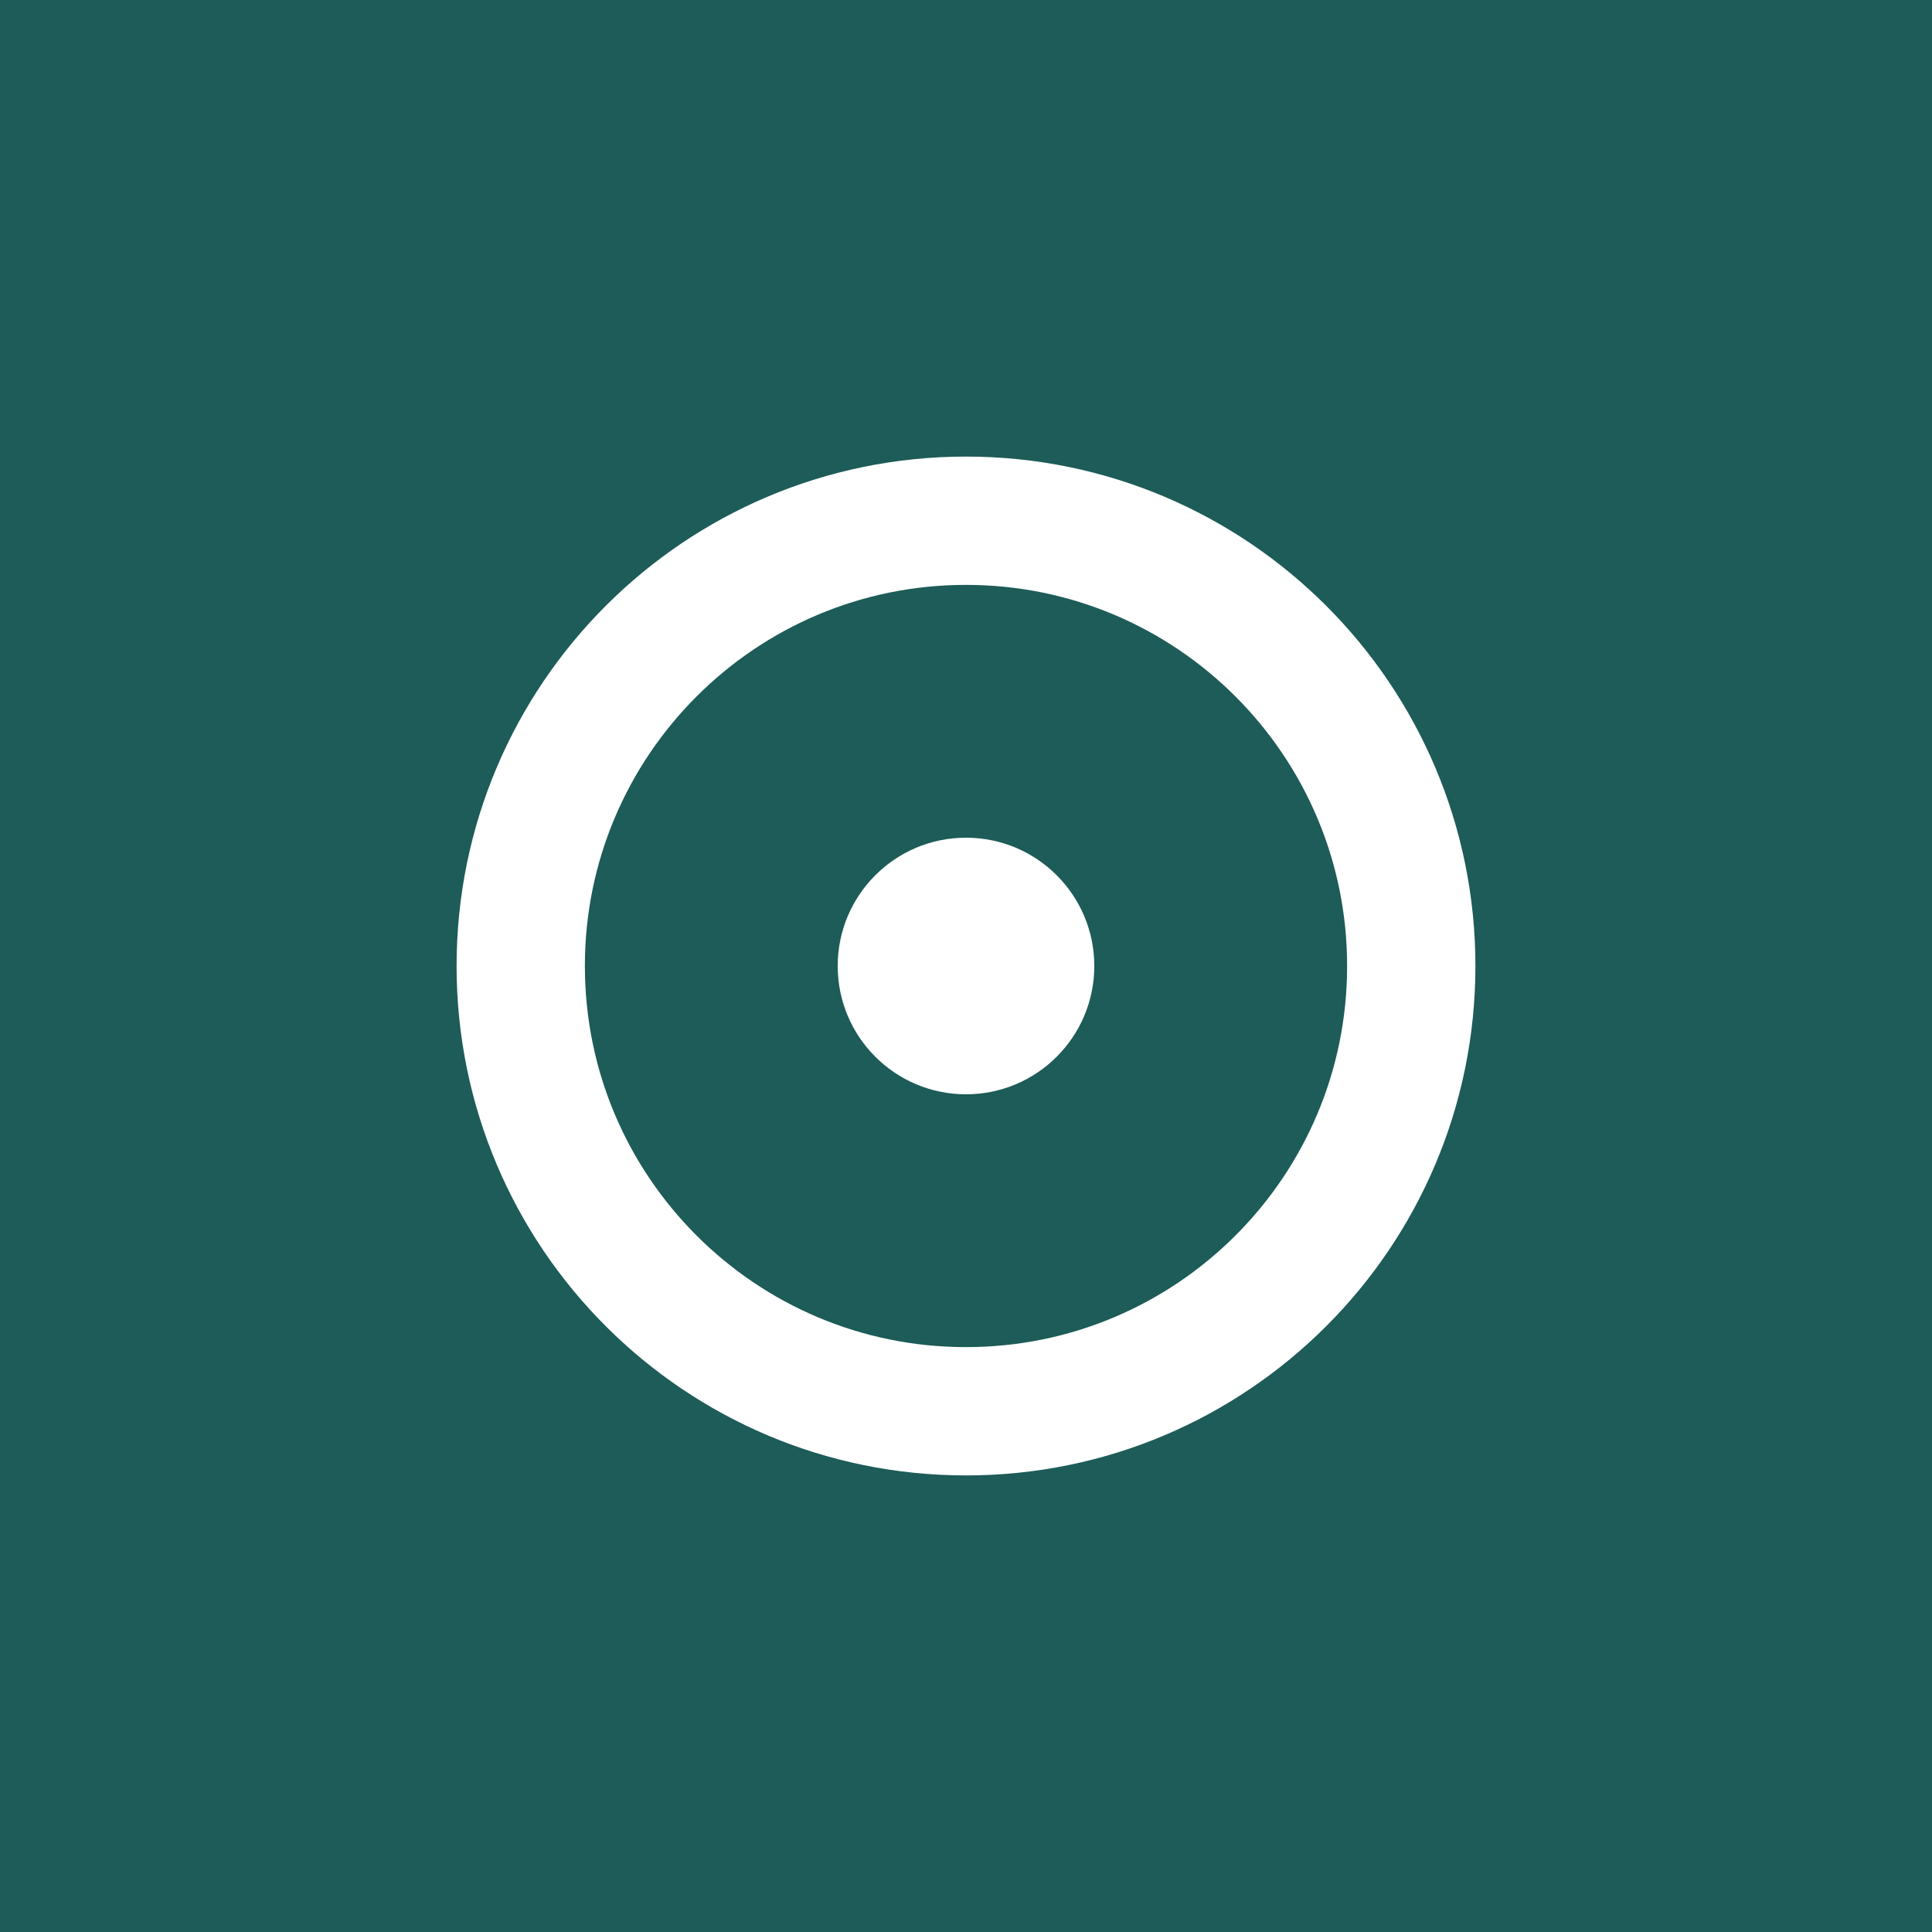
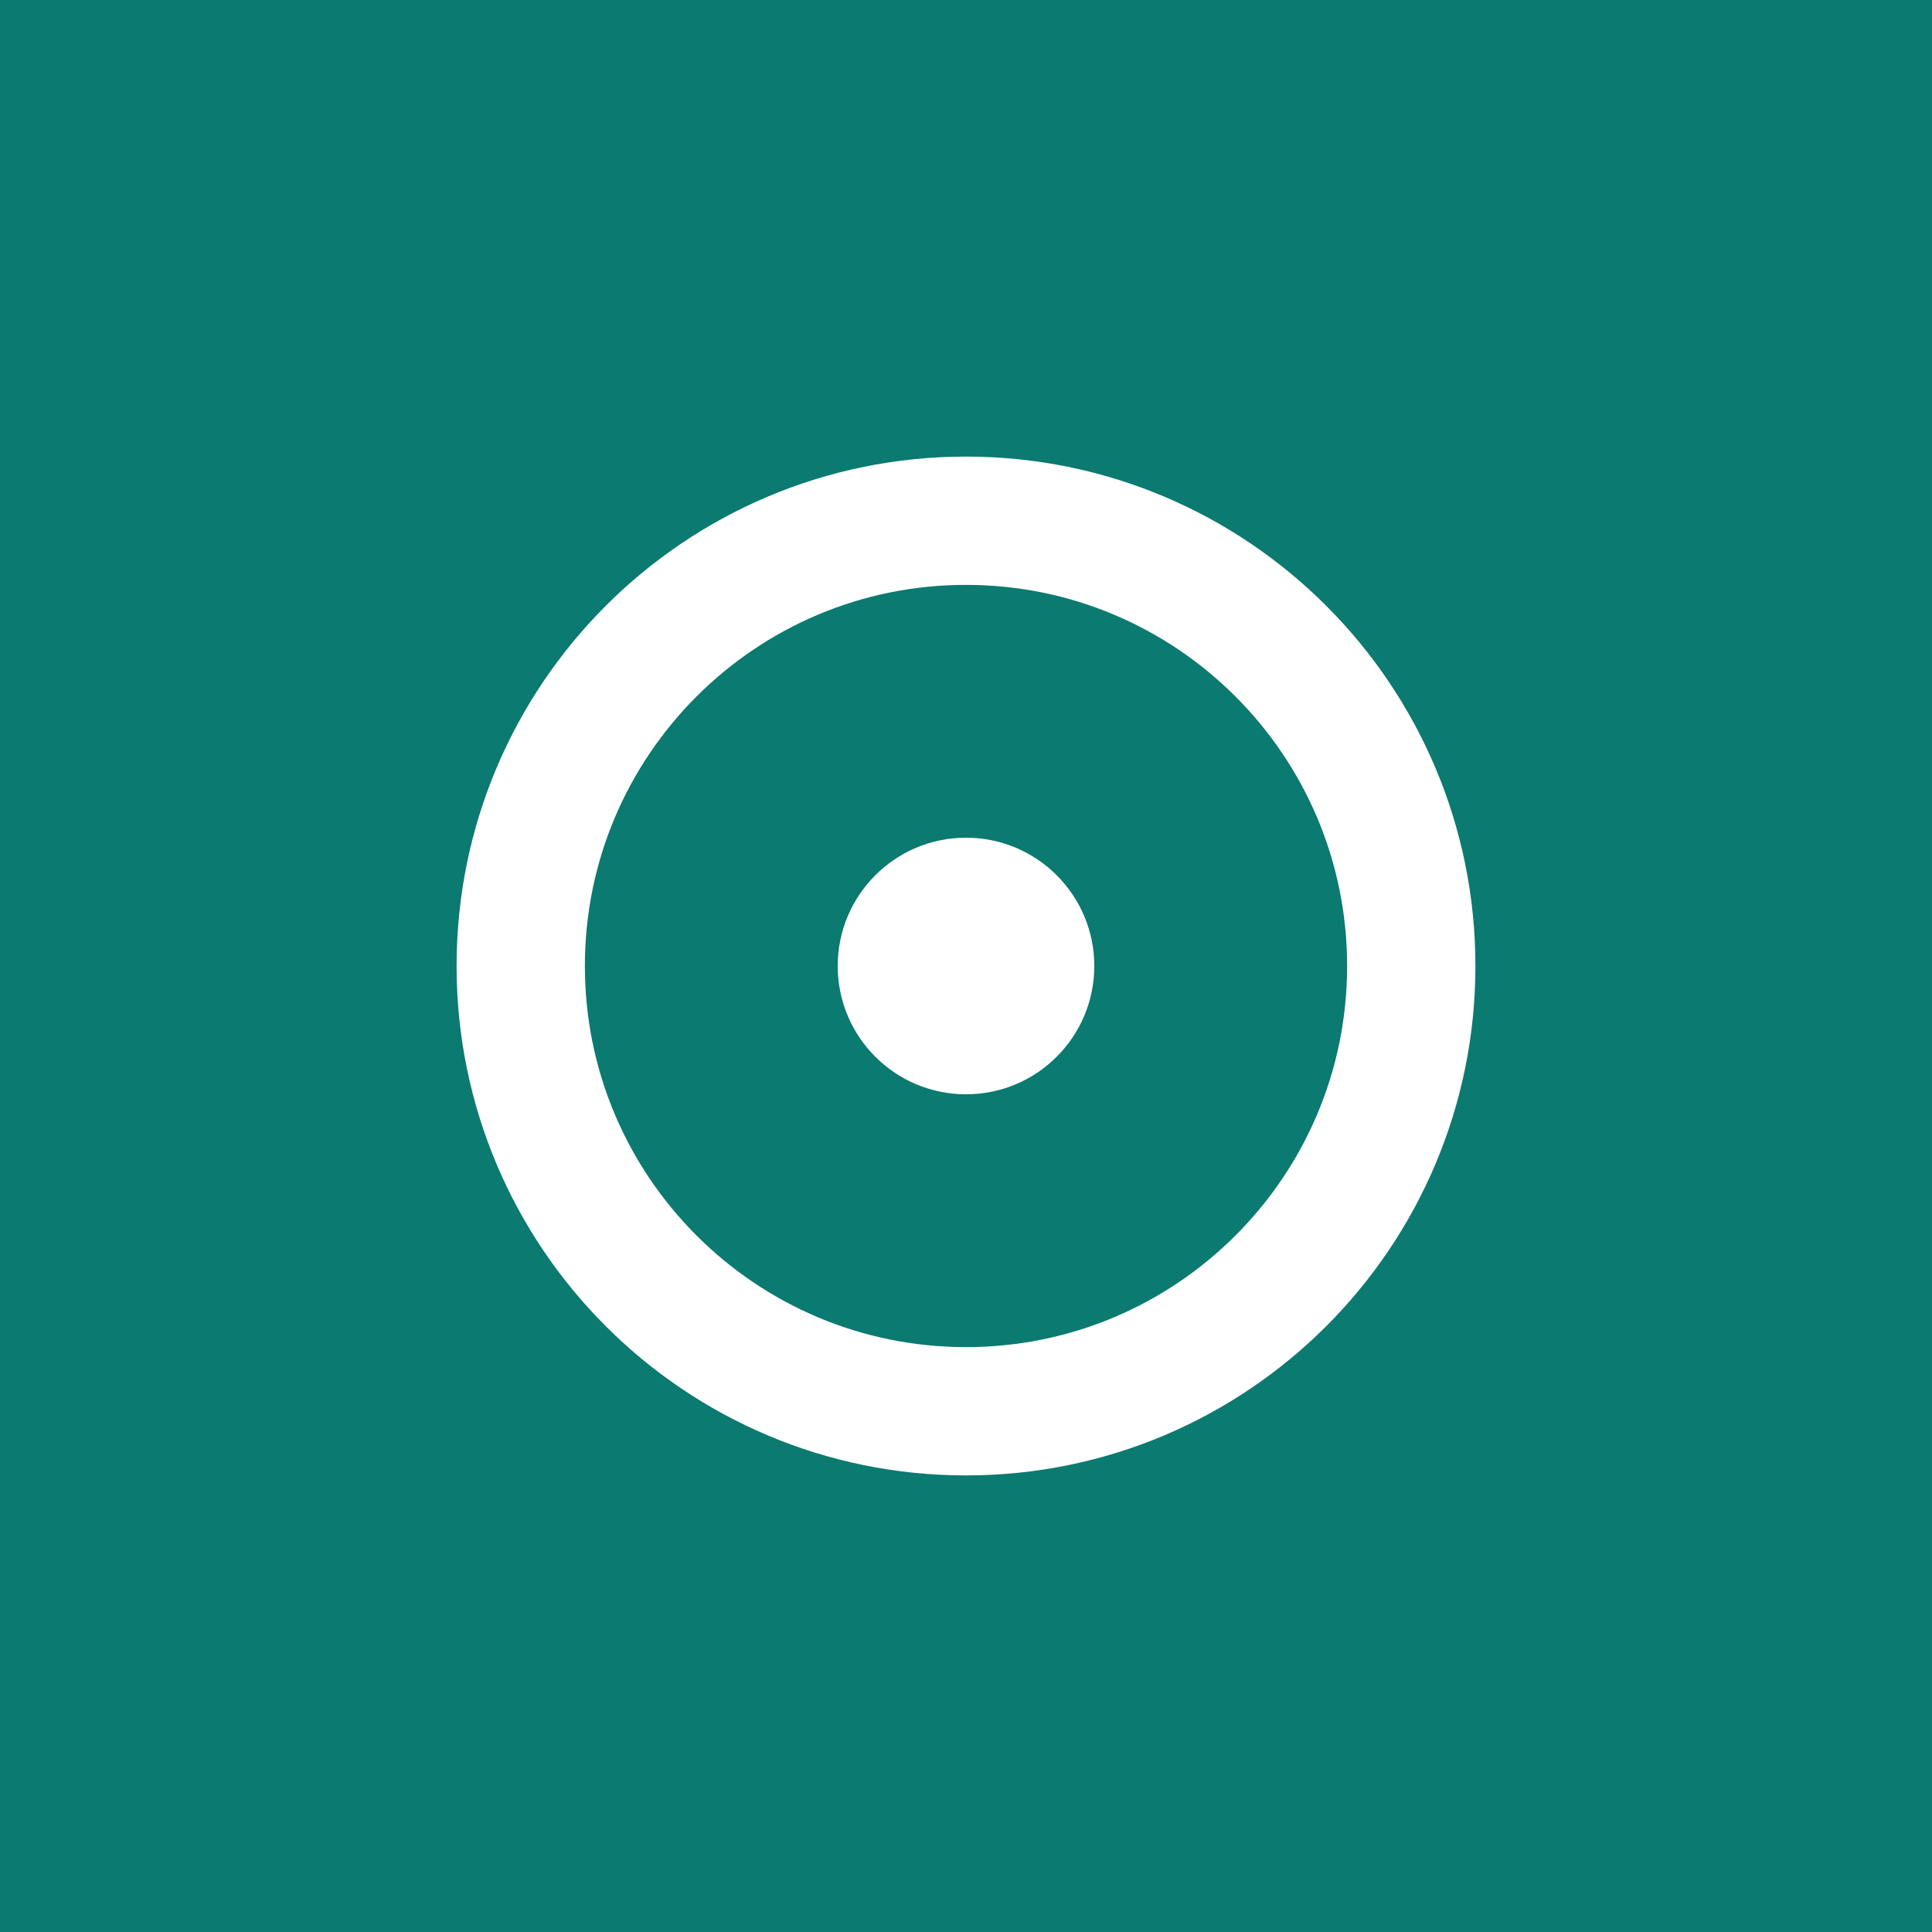
<svg xmlns="http://www.w3.org/2000/svg" viewBox="0 0 512 512">
-   <rect width="512" height="512" fill="#1d5c58" />
+   <rect width="512" height="512" fill="#0b7a70" />
  <circle cx="256" cy="256" r="118" fill="none" stroke="#fff" stroke-width="34" />
  <circle cx="256" cy="256" r="34" fill="#fff" />
</svg>
